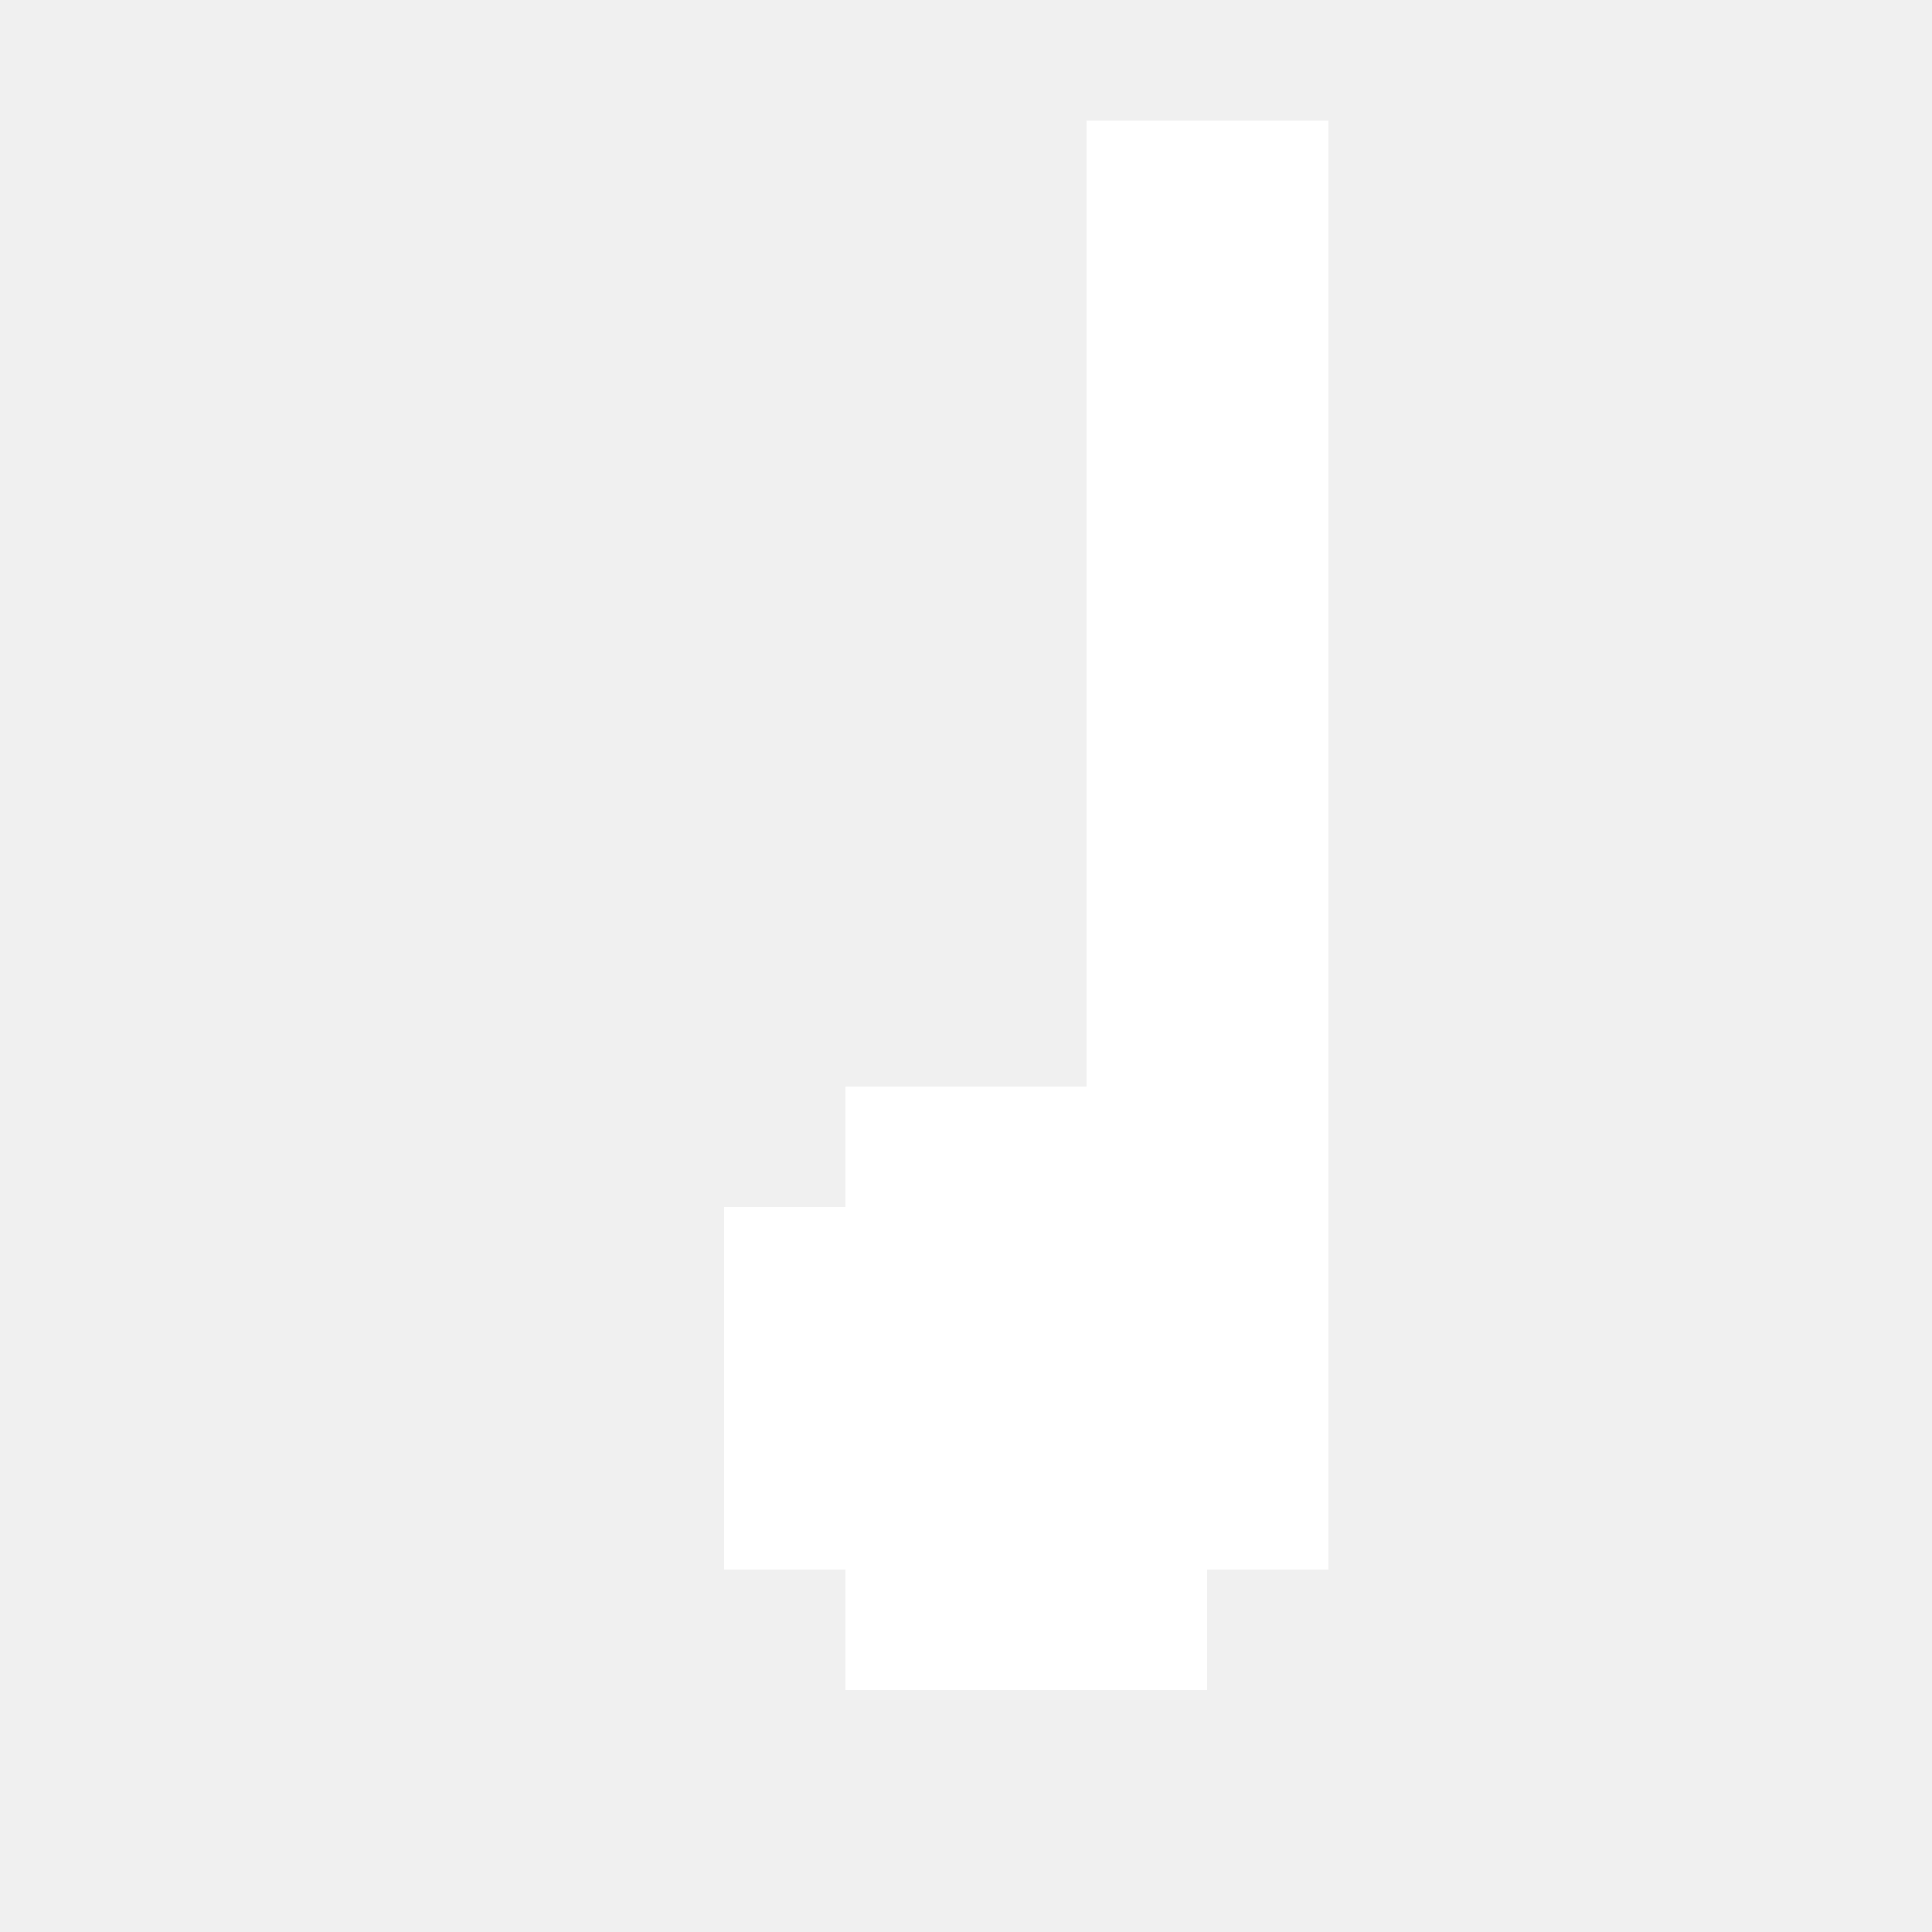
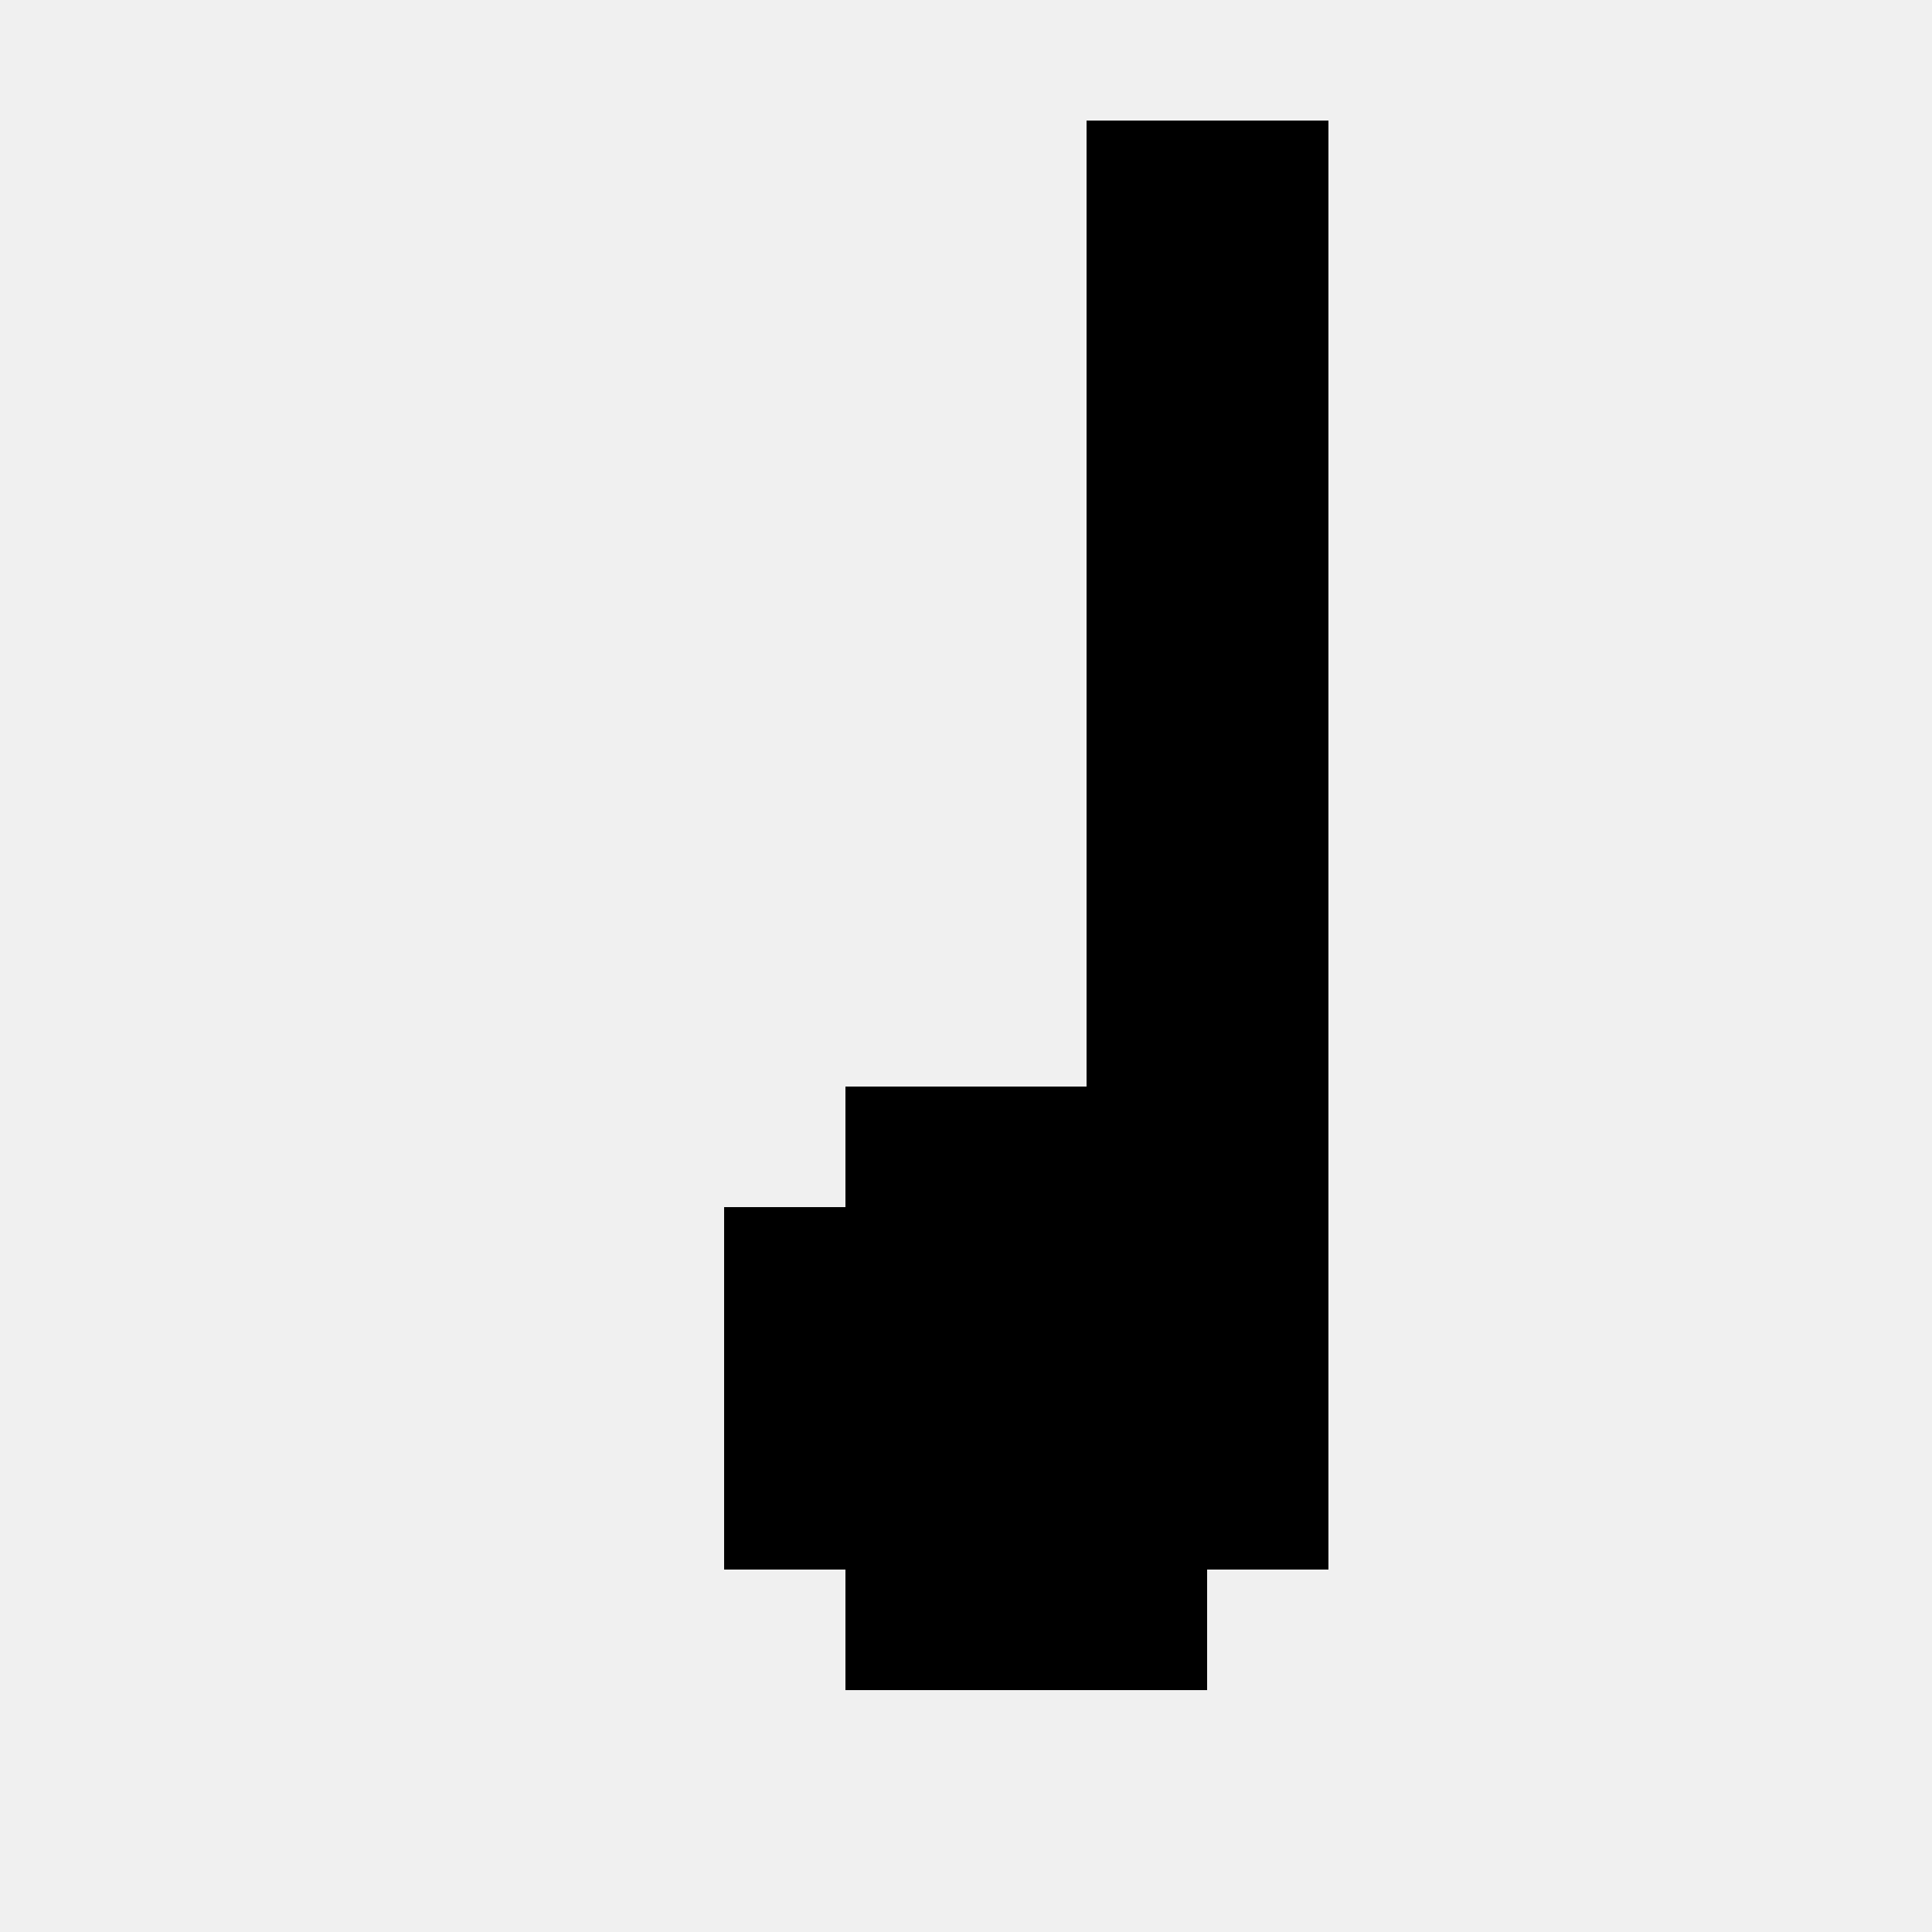
<svg xmlns="http://www.w3.org/2000/svg" width="16" height="16" viewBox="0 0 16 16">
-   <path shape-rendering="crispEdges" style="fill:#fff;opacity:255" d="M9 1h1v1H9zm1 0h1v1h-1zM9 2h1v1H9zm1 0h1v1h-1zM9 3h1v1H9zm1 0h1v1h-1zM9 4h1v1H9zm1 0h1v1h-1zM9 5h1v1H9zm1 0h1v1h-1zM9 6h1v1H9zm1 0h1v1h-1zM9 7h1v1H9zm1 0h1v1h-1zM9 8h1v1H9zm1 0h1v1h-1zM7 9h1v1H7zm1 0h1v1H8zm1 0h1v1H9zm1 0h1v1h-1zm-4 1h1v1H6zm1 0h1v1H7zm1 0h1v1H8zm1 0h1v1H9zm1 0h1v1h-1zm-4 1h1v1H6zm1 0h1v1H7zm1 0h1v1H8zm1 0h1v1H9zm1 0h1v1h-1zm-4 1h1v1H6zm1 0h1v1H7zm1 0h1v1H8zm1 0h1v1H9zm1 0h1v1h-1zm-3 1h1v1H7zm1 0h1v1H8zm1 0h1v1H9z" />
+   <path shape-rendering="crispEdges" d="M9 1h1v1H9zm1 0h1v1h-1zM9 2h1v1H9zm1 0h1v1h-1zM9 3h1v1H9zm1 0h1v1h-1zM9 4h1v1H9zm1 0h1v1h-1zM9 5h1v1H9zm1 0h1v1h-1zM9 6h1v1H9zm1 0h1v1h-1zM9 7h1v1H9zm1 0h1v1h-1zM9 8h1v1H9zm1 0h1v1h-1zM7 9h1v1H7zm1 0h1v1H8zm1 0h1v1H9zm1 0h1v1h-1zm-4 1h1v1H6zm1 0h1v1H7zm1 0h1v1H8zm1 0h1v1H9zm1 0h1v1h-1zm-4 1h1v1H6zm1 0h1v1H7zm1 0h1v1H8zm1 0h1v1H9zm1 0h1v1h-1zm-4 1h1v1H6zm1 0h1v1H7zm1 0h1v1H8zm1 0h1v1H9zm1 0h1v1h-1zm-3 1h1v1H7zm1 0h1v1H8zm1 0h1v1H9z" />
</svg>
